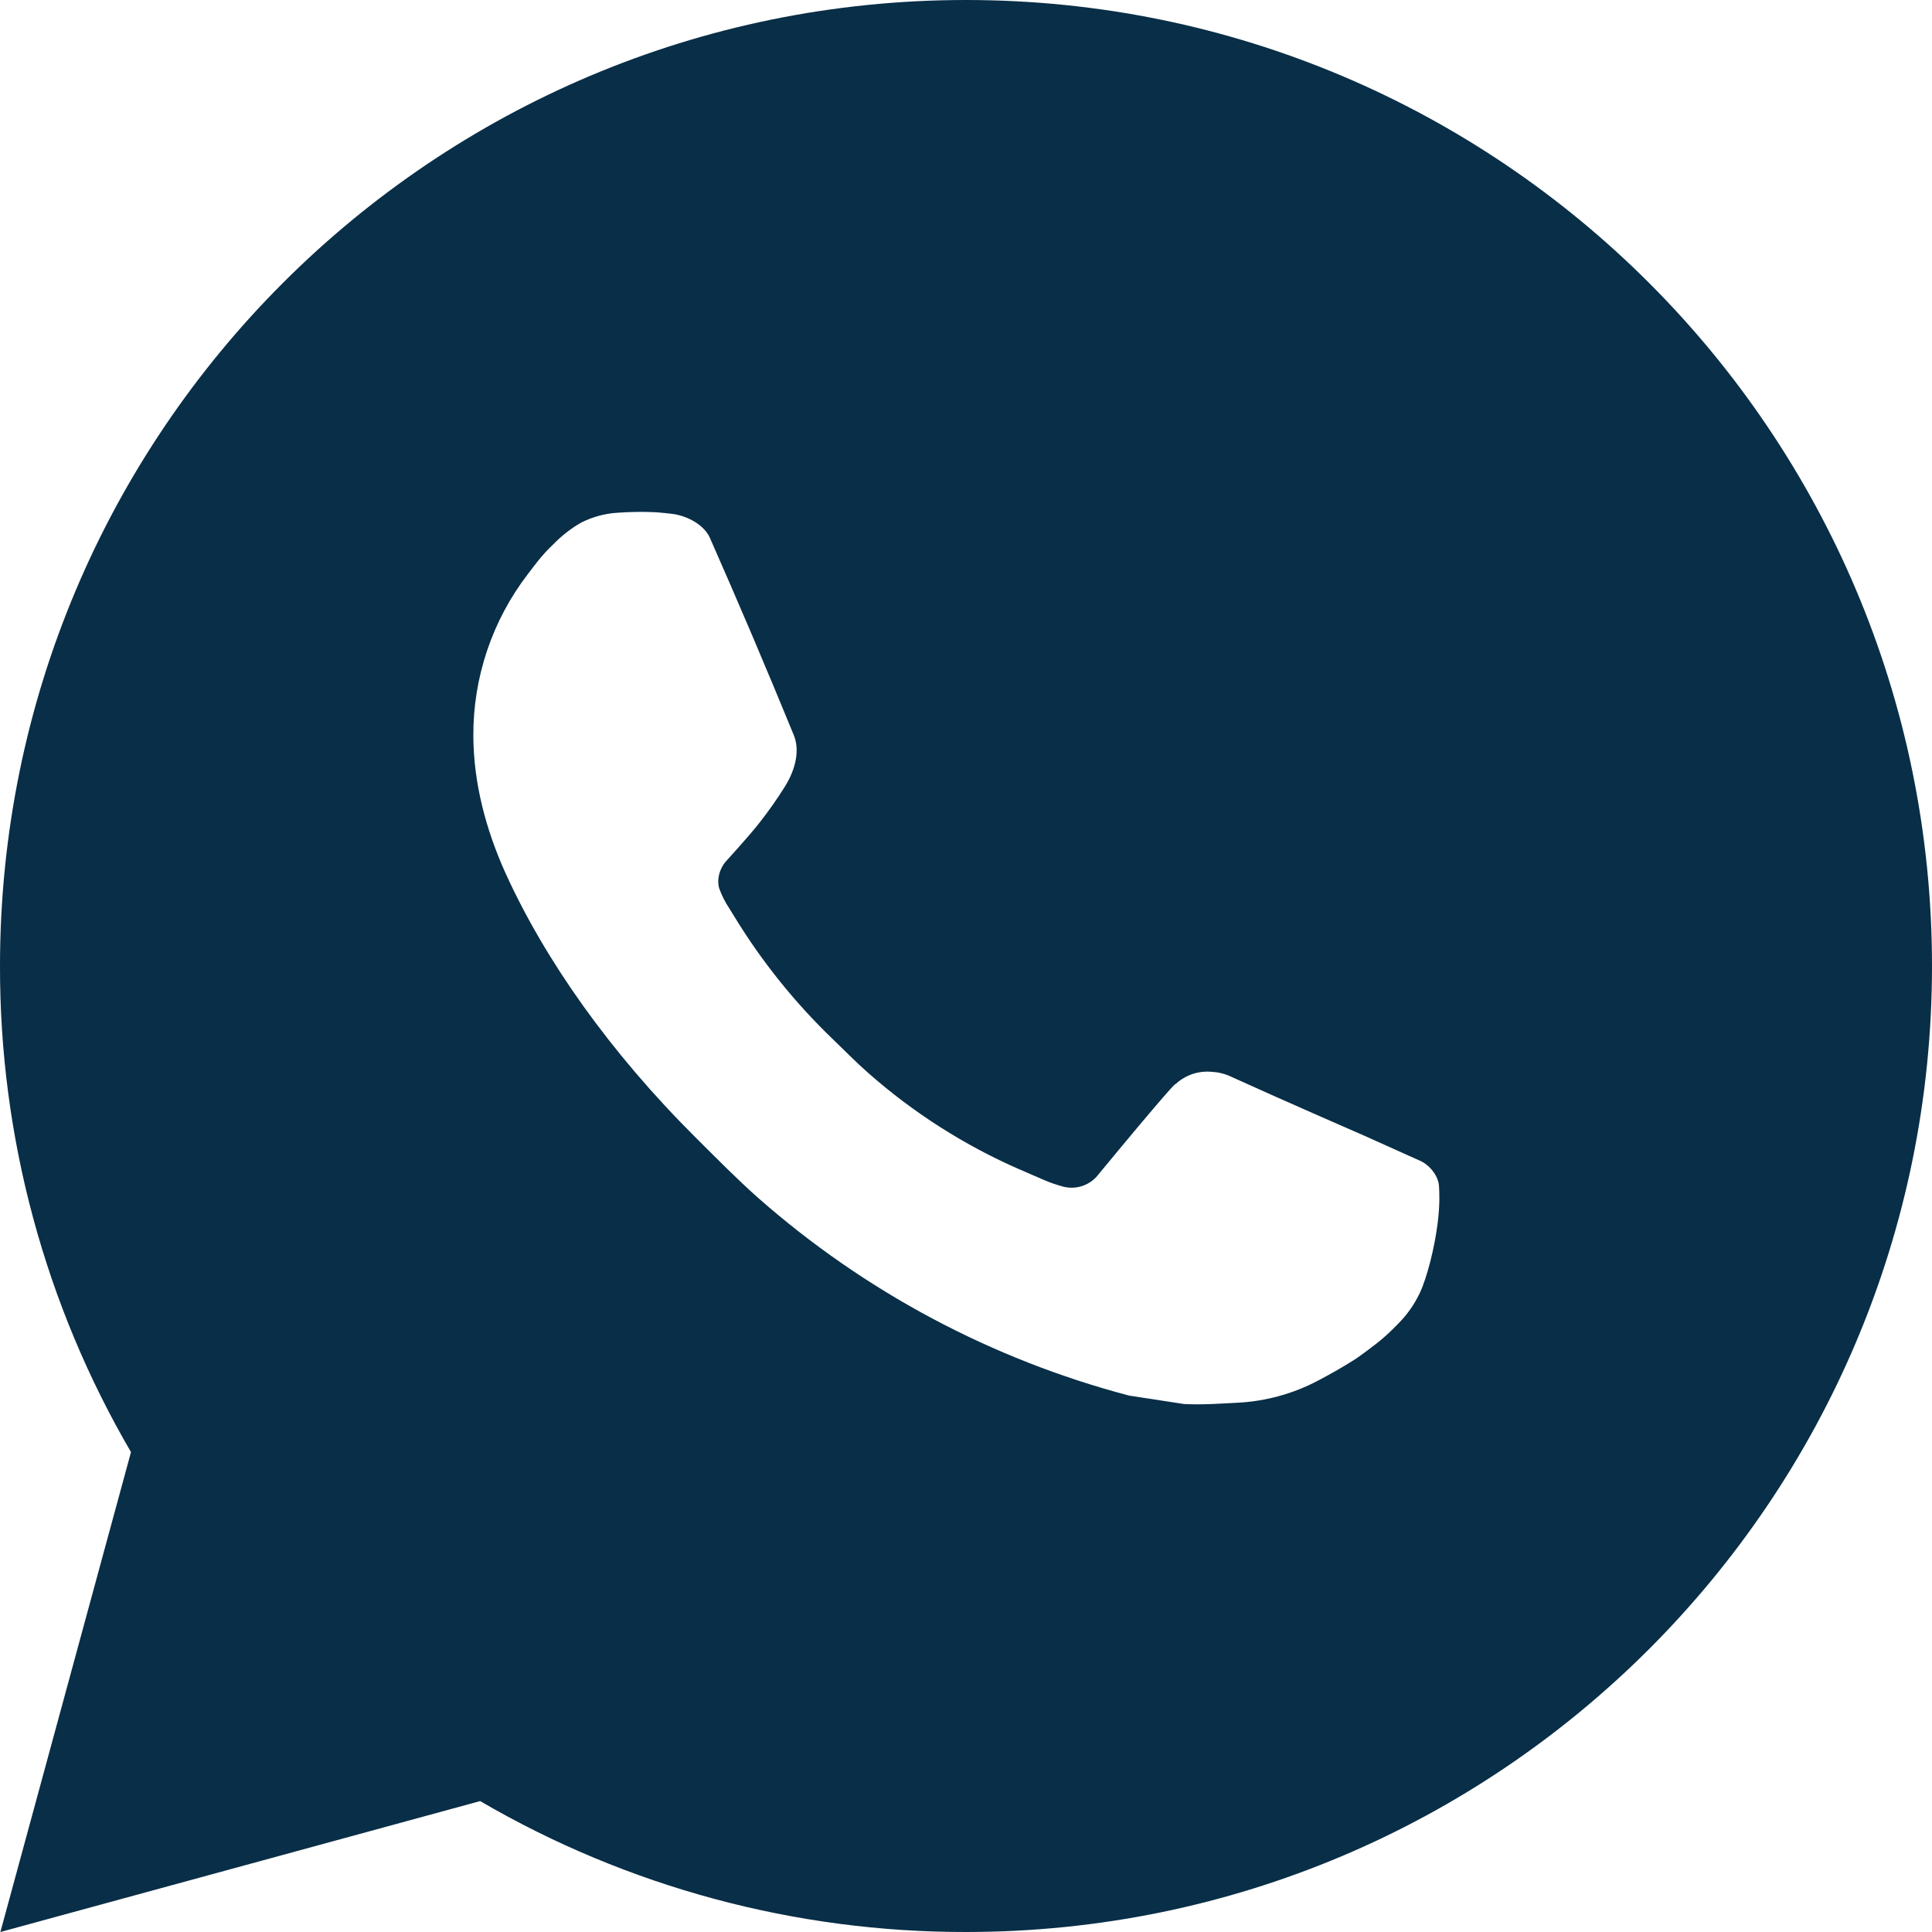
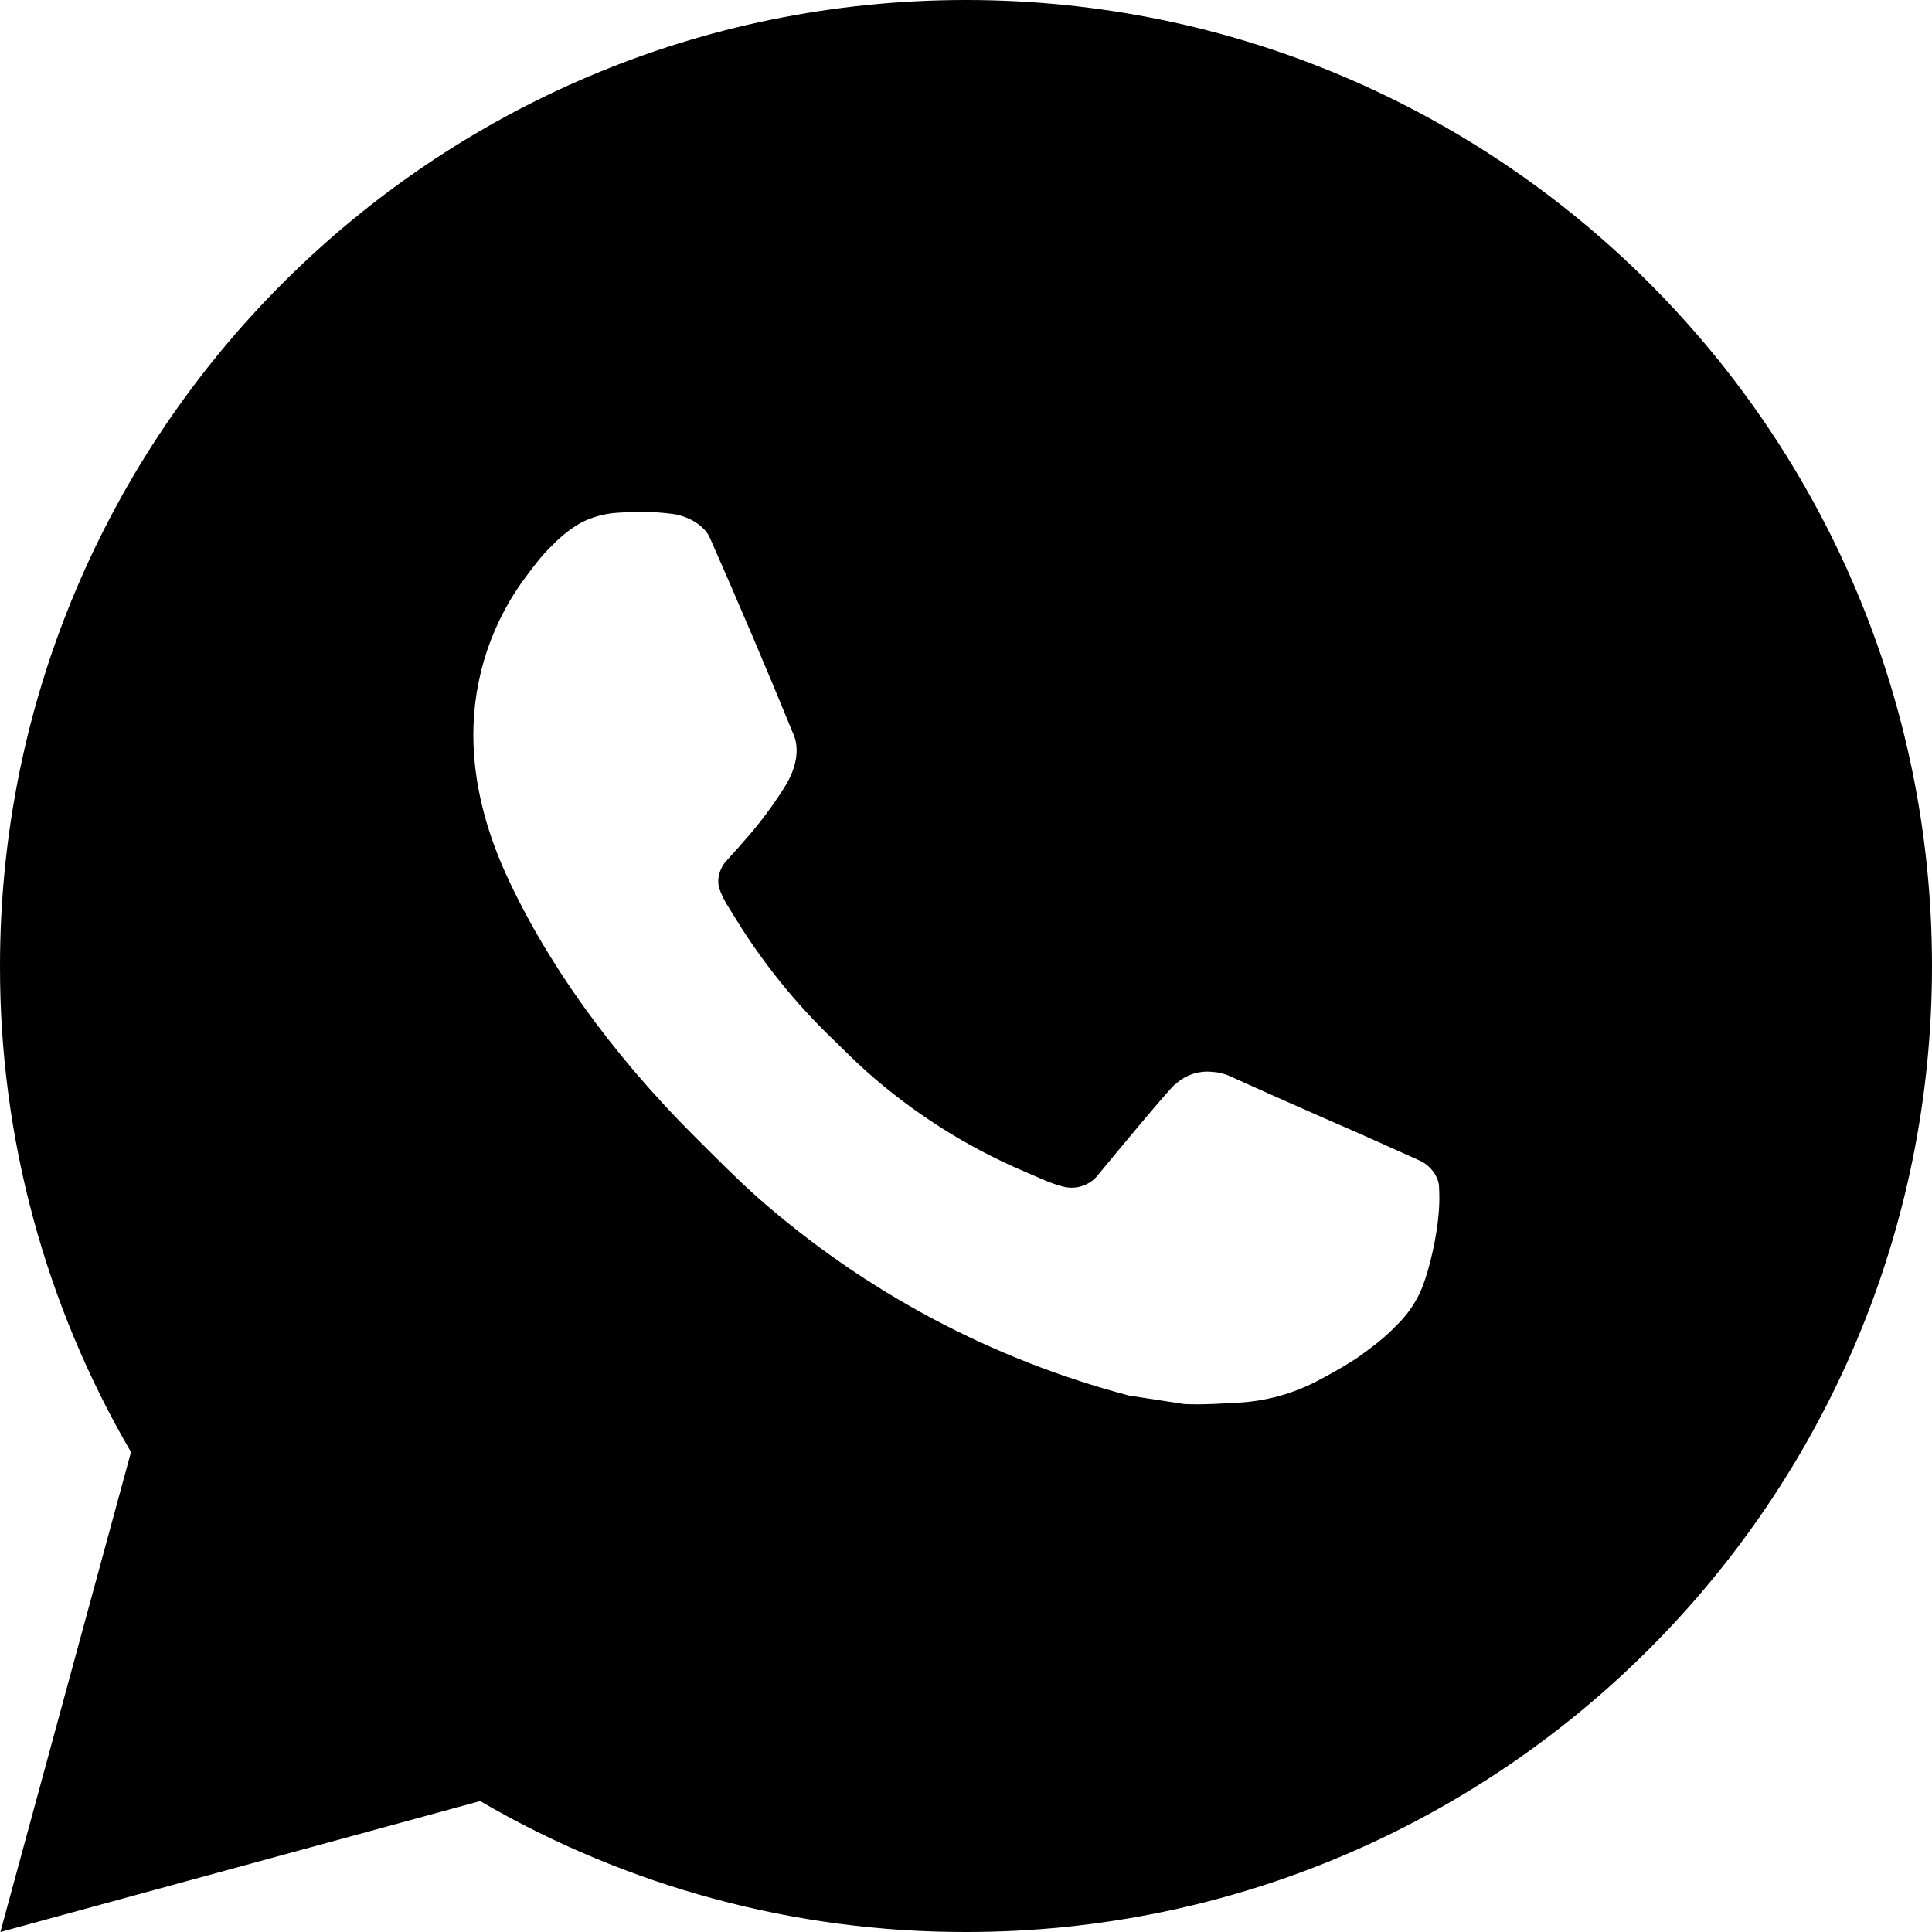
- <svg xmlns="http://www.w3.org/2000/svg" width="25" height="25" viewBox="0 0 25 25" fill="none">
-   <path d="M0.005 25L1.695 18.79C0.581 16.881 -0.004 14.71 1.67903e-05 12.5C1.67903e-05 5.596 5.596 0 12.5 0C19.404 0 25 5.596 25 12.5C25 19.404 19.404 25 12.5 25C10.291 25.003 8.121 24.419 6.213 23.306L0.005 25ZM7.989 6.635C7.827 6.645 7.67 6.688 7.525 6.76C7.389 6.837 7.266 6.933 7.158 7.045C7.008 7.186 6.923 7.309 6.831 7.428C6.369 8.029 6.121 8.767 6.125 9.525C6.128 10.137 6.288 10.734 6.538 11.291C7.049 12.419 7.89 13.613 9.001 14.719C9.269 14.985 9.53 15.252 9.811 15.501C11.191 16.716 12.834 17.591 14.611 18.059L15.322 18.168C15.554 18.18 15.785 18.163 16.017 18.151C16.382 18.132 16.737 18.034 17.059 17.863C17.222 17.778 17.382 17.686 17.538 17.587C17.538 17.587 17.591 17.552 17.694 17.475C17.863 17.35 17.966 17.261 18.106 17.115C18.21 17.008 18.3 16.881 18.369 16.738C18.466 16.534 18.564 16.145 18.604 15.821C18.634 15.574 18.625 15.439 18.621 15.355C18.616 15.221 18.505 15.082 18.384 15.024L17.656 14.697C17.656 14.697 16.569 14.224 15.905 13.921C15.835 13.891 15.76 13.873 15.684 13.87C15.598 13.861 15.512 13.871 15.43 13.898C15.349 13.926 15.274 13.97 15.211 14.029V14.026C15.205 14.026 15.121 14.098 14.217 15.193C14.166 15.262 14.094 15.315 14.012 15.344C13.93 15.373 13.842 15.377 13.758 15.355C13.676 15.333 13.596 15.306 13.519 15.273C13.364 15.207 13.31 15.182 13.204 15.136L13.197 15.134C12.482 14.822 11.82 14.4 11.235 13.884C11.078 13.746 10.931 13.596 10.781 13.451C10.29 12.98 9.861 12.447 9.506 11.866L9.433 11.748C9.38 11.668 9.337 11.582 9.305 11.491C9.258 11.307 9.381 11.16 9.381 11.16C9.381 11.16 9.685 10.828 9.826 10.648C9.944 10.498 10.054 10.342 10.155 10.181C10.303 9.944 10.349 9.7 10.271 9.511C9.921 8.656 9.559 7.805 9.186 6.96C9.113 6.793 8.894 6.673 8.695 6.649C8.628 6.641 8.56 6.634 8.493 6.629C8.325 6.62 8.156 6.623 7.989 6.635Z" fill="#092E47" />
+ <svg xmlns="http://www.w3.org/2000/svg" width="25" height="25" viewBox="0 0 25 25">
+   <path d="M0.005 25L1.695 18.79C0.581 16.881 -0.004 14.71 1.67903e-05 12.5C1.67903e-05 5.596 5.596 0 12.5 0C19.404 0 25 5.596 25 12.5C25 19.404 19.404 25 12.5 25C10.291 25.003 8.121 24.419 6.213 23.306L0.005 25ZM7.989 6.635C7.827 6.645 7.67 6.688 7.525 6.76C7.389 6.837 7.266 6.933 7.158 7.045C7.008 7.186 6.923 7.309 6.831 7.428C6.369 8.029 6.121 8.767 6.125 9.525C6.128 10.137 6.288 10.734 6.538 11.291C7.049 12.419 7.89 13.613 9.001 14.719C9.269 14.985 9.53 15.252 9.811 15.501C11.191 16.716 12.834 17.591 14.611 18.059L15.322 18.168C15.554 18.18 15.785 18.163 16.017 18.151C16.382 18.132 16.737 18.034 17.059 17.863C17.222 17.778 17.382 17.686 17.538 17.587C17.538 17.587 17.591 17.552 17.694 17.475C17.863 17.35 17.966 17.261 18.106 17.115C18.21 17.008 18.3 16.881 18.369 16.738C18.466 16.534 18.564 16.145 18.604 15.821C18.634 15.574 18.625 15.439 18.621 15.355C18.616 15.221 18.505 15.082 18.384 15.024L17.656 14.697C17.656 14.697 16.569 14.224 15.905 13.921C15.835 13.891 15.76 13.873 15.684 13.87C15.598 13.861 15.512 13.871 15.43 13.898C15.349 13.926 15.274 13.97 15.211 14.029V14.026C15.205 14.026 15.121 14.098 14.217 15.193C14.166 15.262 14.094 15.315 14.012 15.344C13.93 15.373 13.842 15.377 13.758 15.355C13.676 15.333 13.596 15.306 13.519 15.273C13.364 15.207 13.31 15.182 13.204 15.136L13.197 15.134C12.482 14.822 11.82 14.4 11.235 13.884C11.078 13.746 10.931 13.596 10.781 13.451C10.29 12.98 9.861 12.447 9.506 11.866L9.433 11.748C9.38 11.668 9.337 11.582 9.305 11.491C9.258 11.307 9.381 11.16 9.381 11.16C9.381 11.16 9.685 10.828 9.826 10.648C9.944 10.498 10.054 10.342 10.155 10.181C10.303 9.944 10.349 9.7 10.271 9.511C9.921 8.656 9.559 7.805 9.186 6.96C9.113 6.793 8.894 6.673 8.695 6.649C8.628 6.641 8.56 6.634 8.493 6.629C8.325 6.62 8.156 6.623 7.989 6.635Z" />
</svg>
